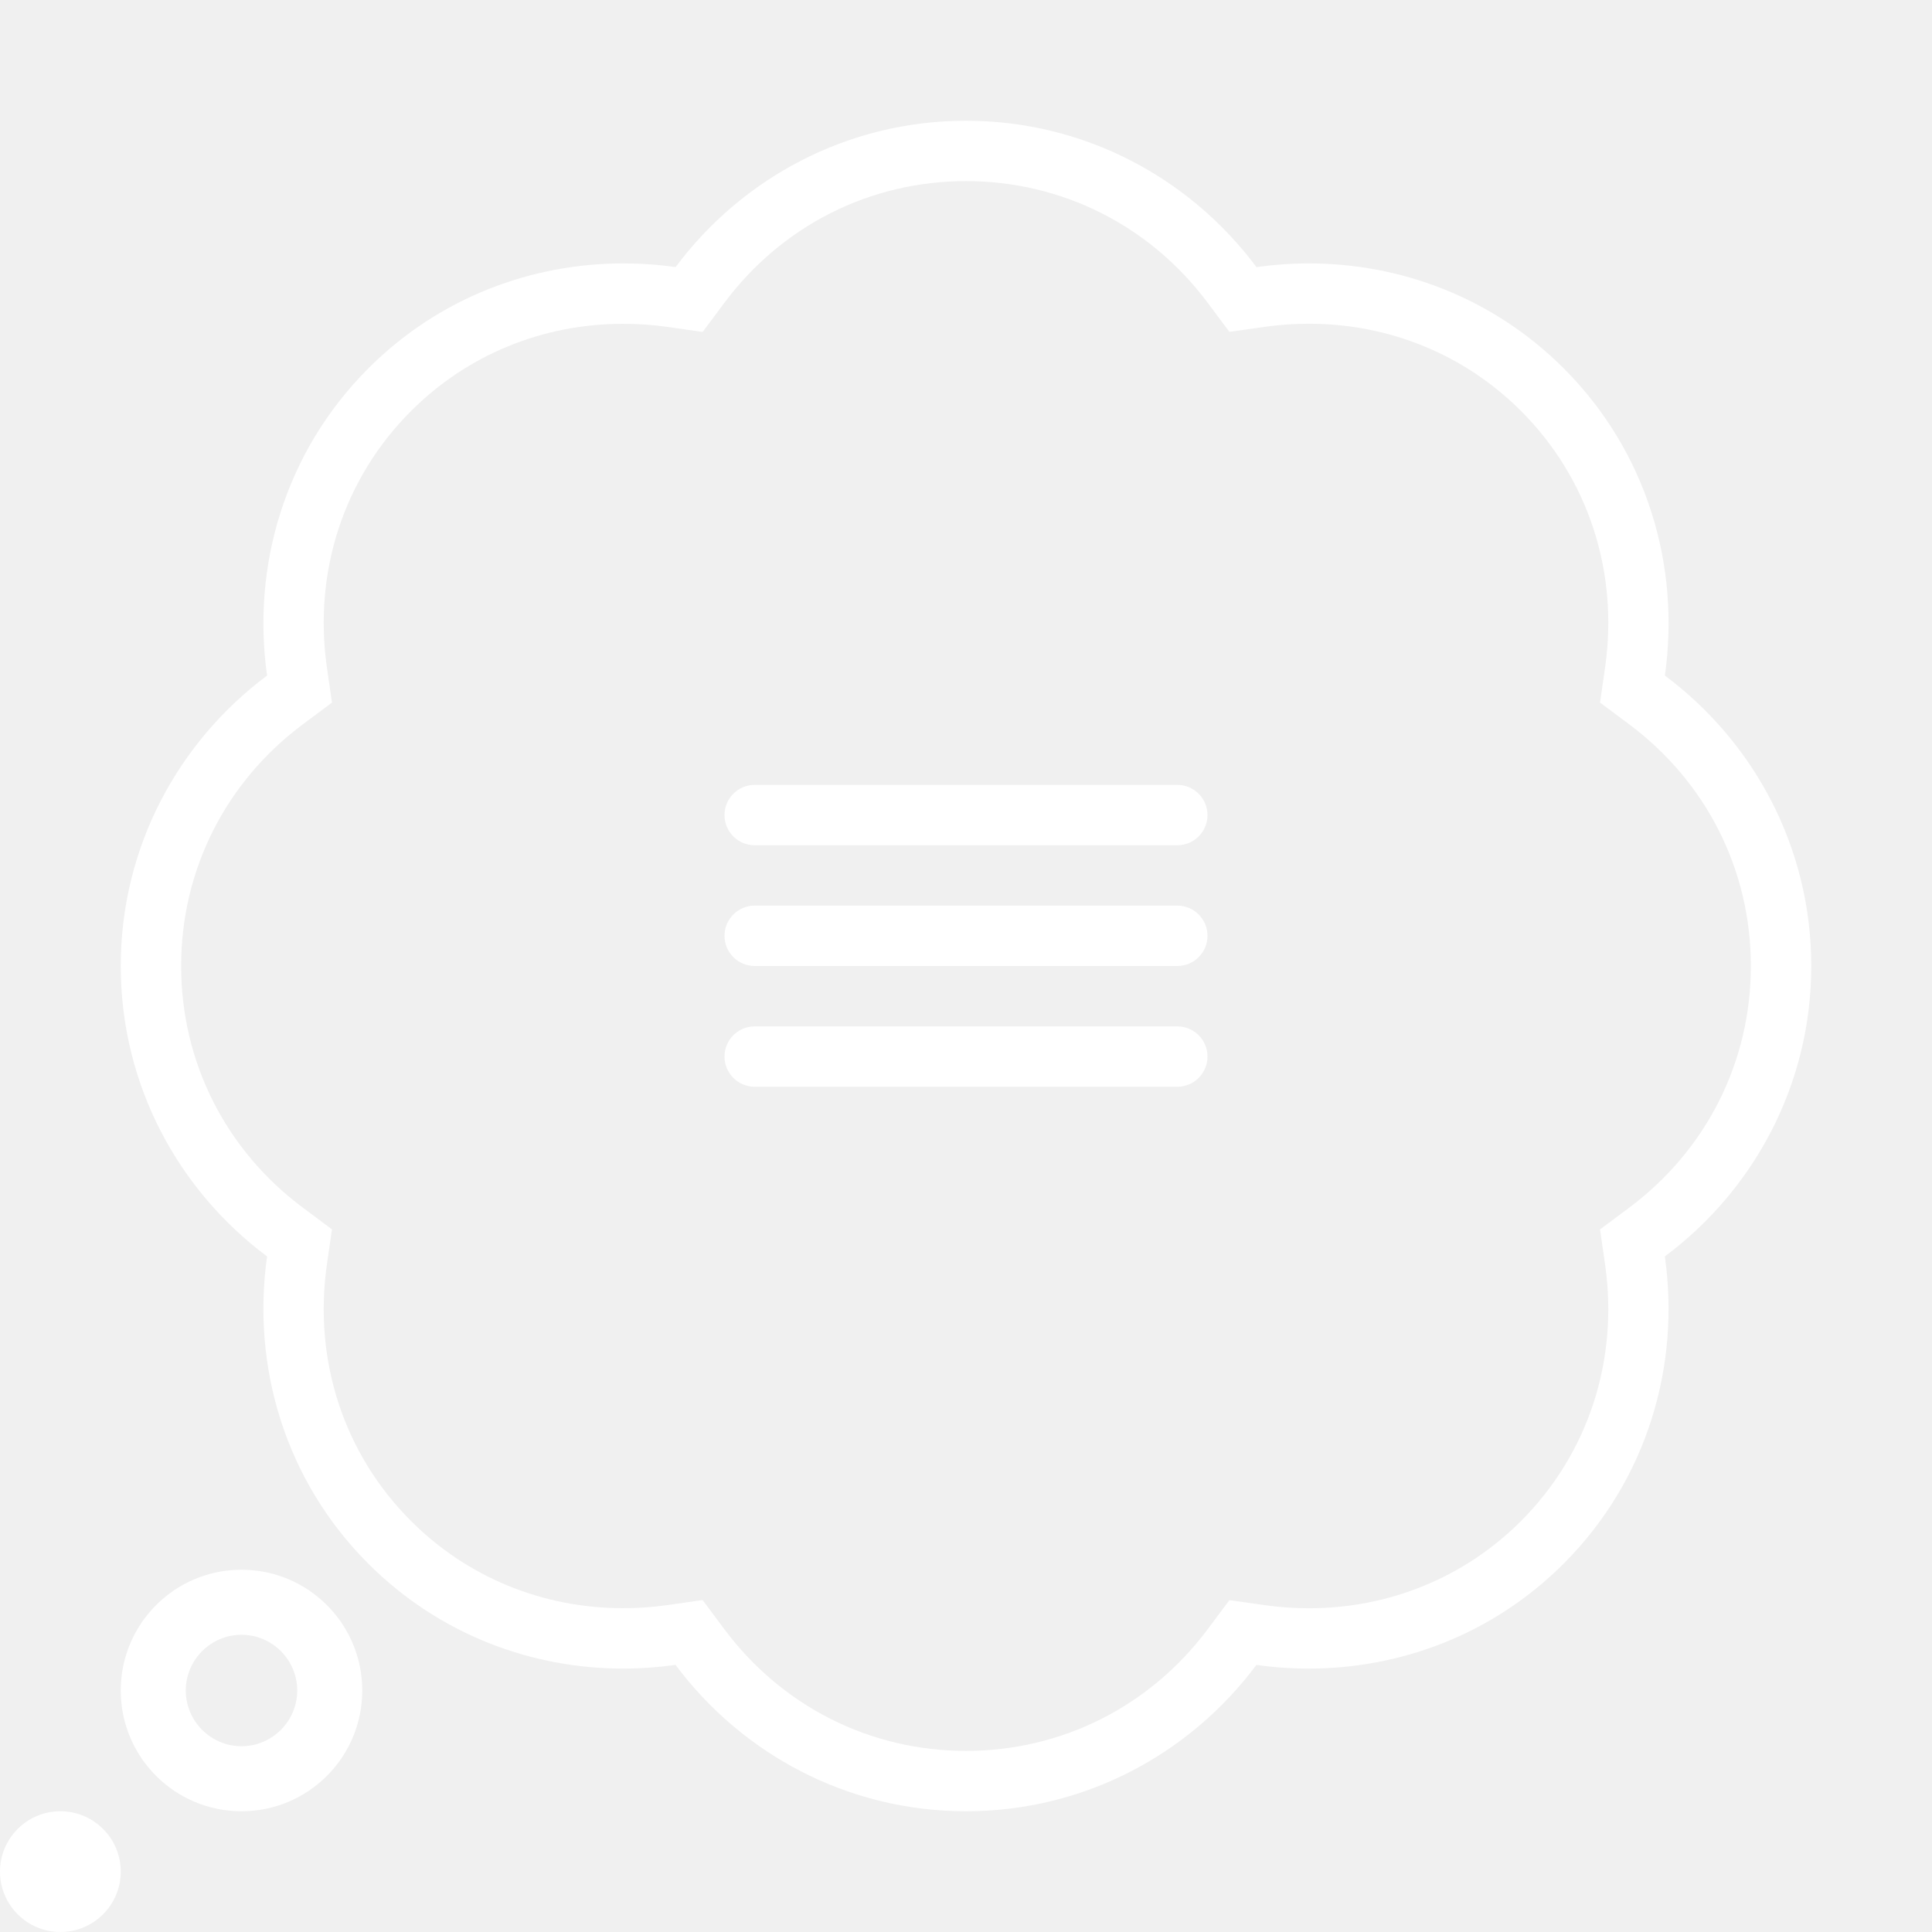
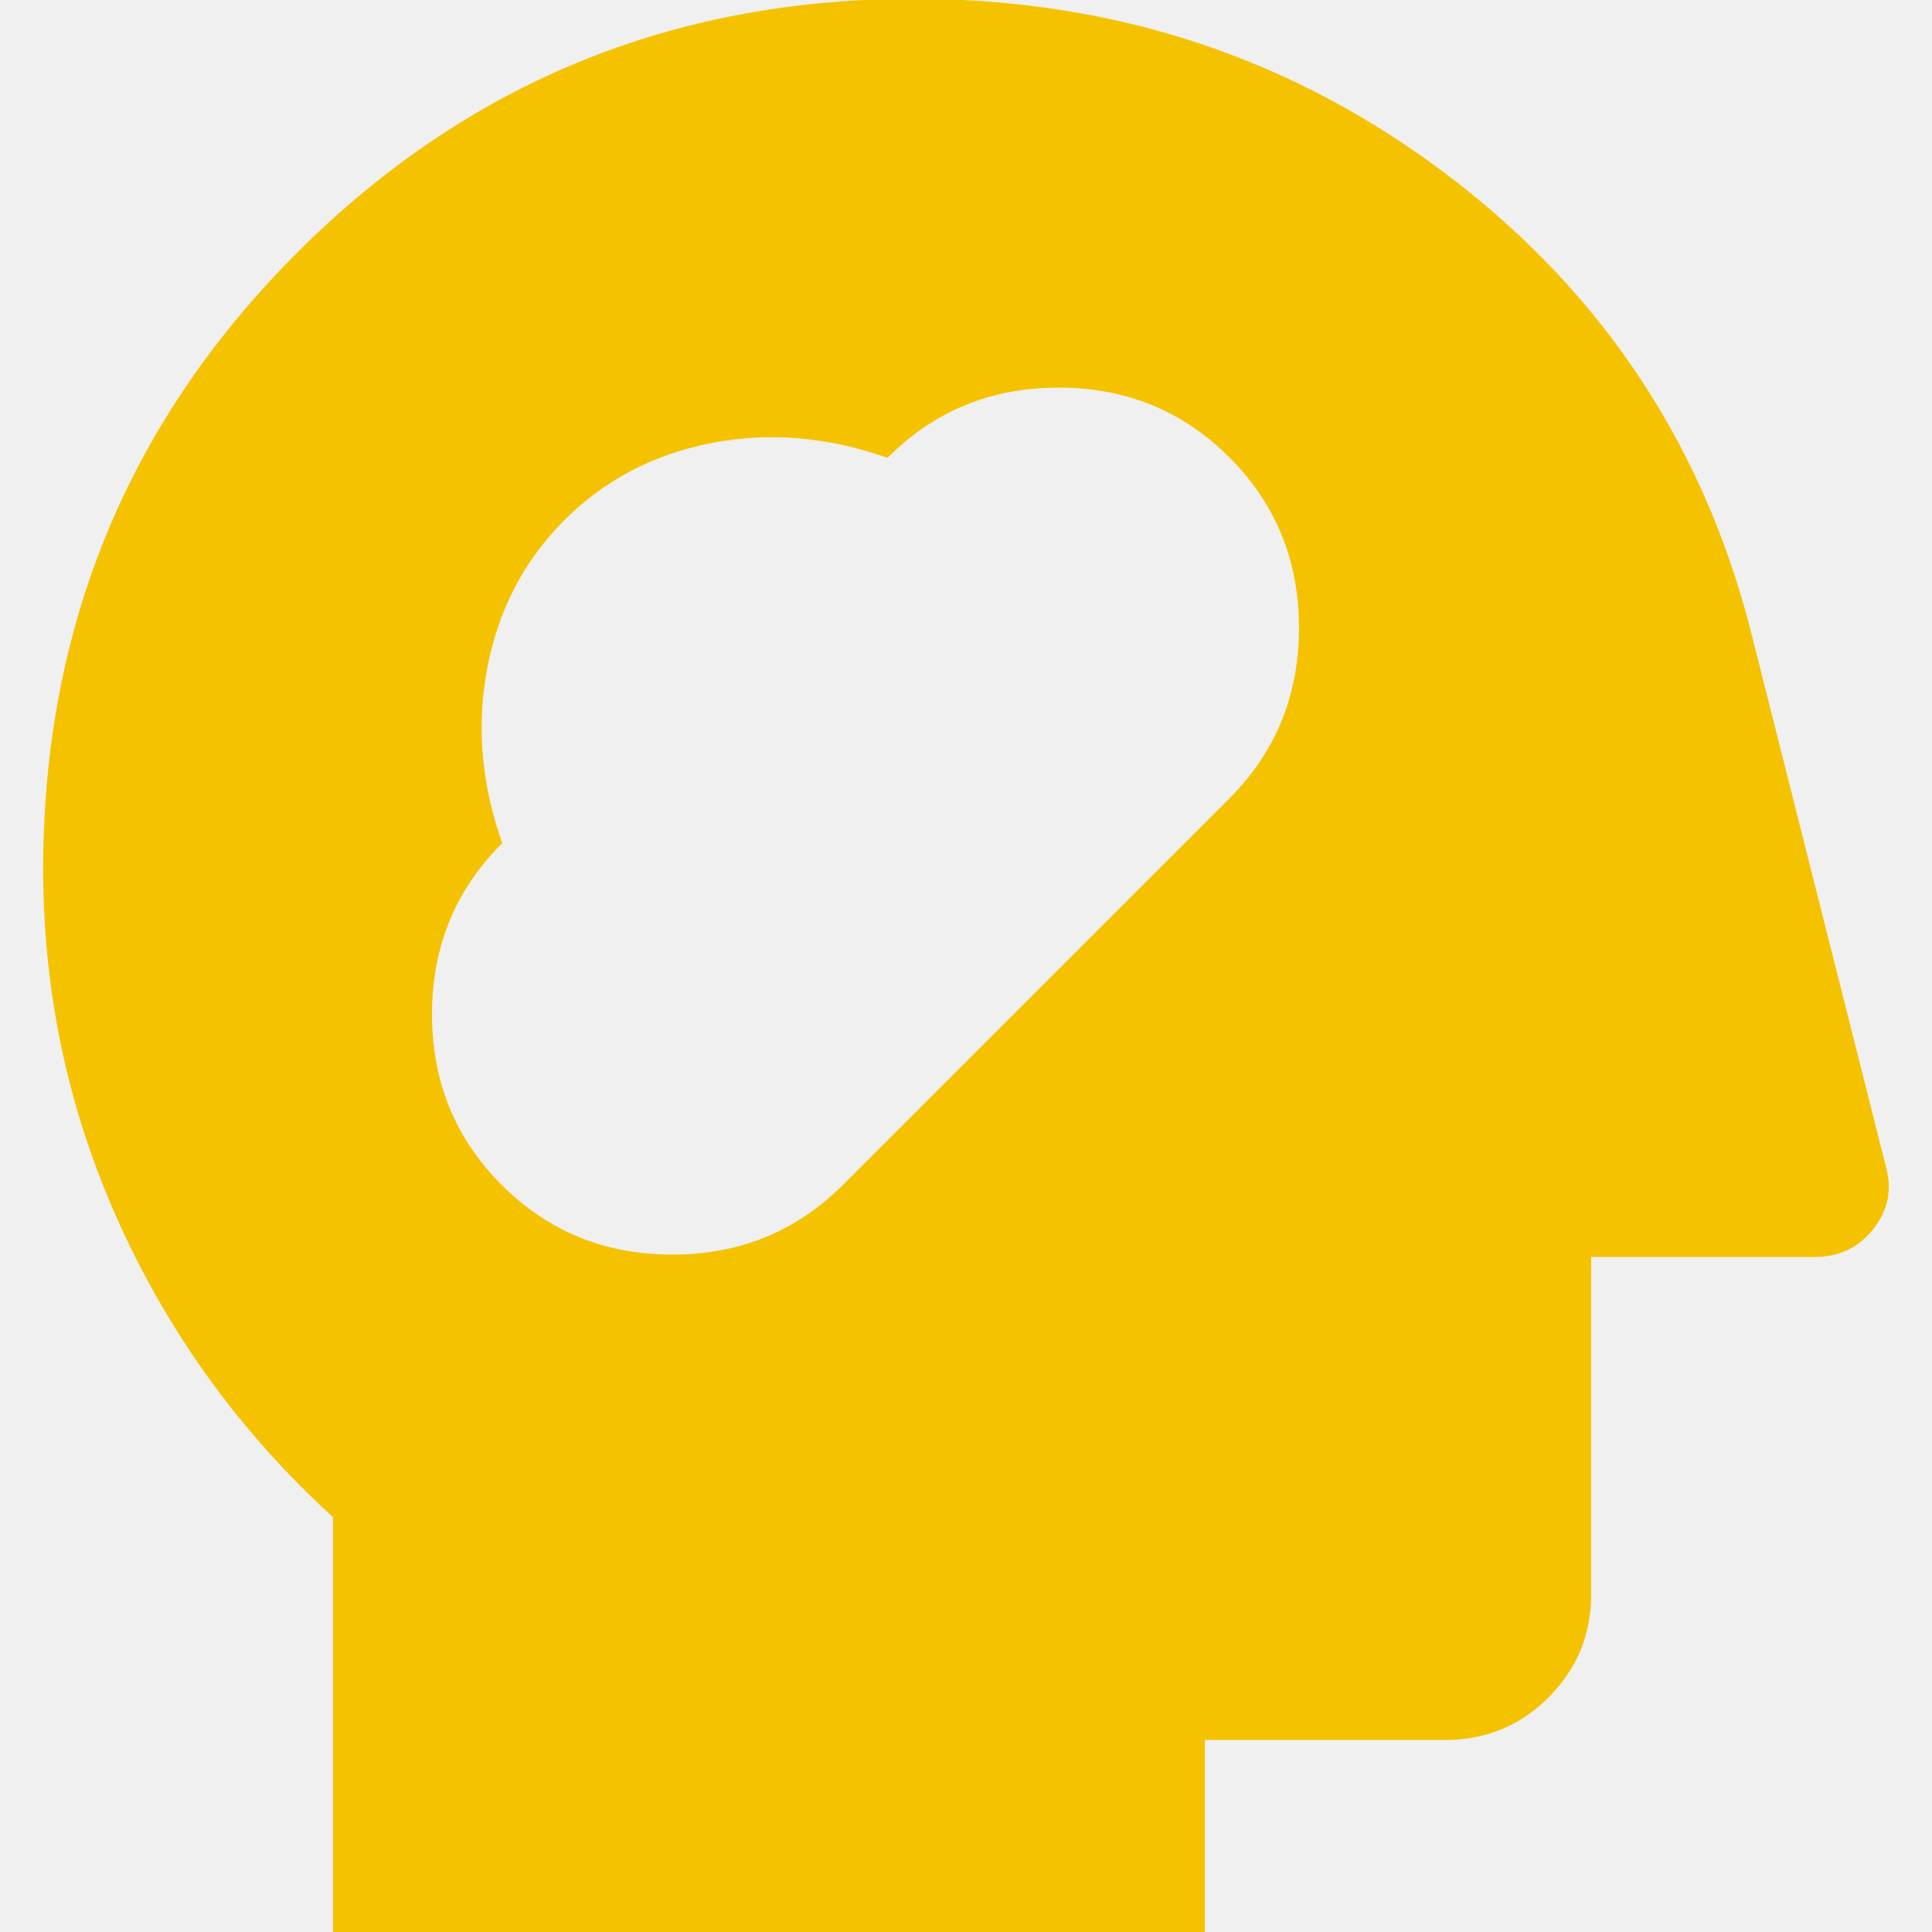
- <svg xmlns="http://www.w3.org/2000/svg" width="50" height="50" viewBox="0 0 50 50" fill="none">
-   <g>
-     <path d="M31.25 17.969C31.25 17.969 31.25 17.969 31.25 17.969C31.25 18.4 30.9 18.75 30.469 18.75C30.469 18.75 19.531 18.75 19.531 18.75C19.1 18.75 18.75 18.4 18.75 17.969C18.75 17.969 18.75 17.969 18.75 17.969C18.75 17.538 19.1 17.188 19.531 17.188C19.531 17.188 30.469 17.188 30.469 17.188C30.9 17.188 31.25 17.538 31.25 17.969C31.25 17.969 31.25 17.969 31.25 17.969ZM19.531 21.875C19.531 21.875 30.469 21.875 30.469 21.875C30.9 21.875 31.25 21.525 31.25 21.094C31.25 21.094 31.25 21.094 31.25 21.094C31.25 20.663 30.9 20.312 30.469 20.312C30.469 20.312 19.531 20.312 19.531 20.312C19.1 20.312 18.75 20.663 18.75 21.094C18.75 21.094 18.75 21.094 18.75 21.094C18.75 21.525 19.1 21.875 19.531 21.875C19.531 21.875 19.531 21.875 19.531 21.875ZM19.531 25C19.531 25 30.469 25 30.469 25C30.9 25 31.25 24.65 31.25 24.219C31.25 24.219 31.25 24.219 31.25 24.219C31.25 23.788 30.9 23.438 30.469 23.438C30.469 23.438 19.531 23.438 19.531 23.438C19.1 23.438 18.75 23.788 18.75 24.219C18.75 24.219 18.75 24.219 18.75 24.219C18.75 24.65 19.1 25 19.531 25C19.531 25 19.531 25 19.531 25ZM46.875 21.875C46.875 18.794 45.381 16.069 43.087 14.359C43.487 11.539 42.638 8.577 40.469 6.408C38.645 4.584 36.261 3.692 33.872 3.692C33.419 3.692 32.966 3.725 32.517 3.788C30.806 1.494 28.081 0 25 0C21.919 0 19.194 1.494 17.484 3.788C17.034 3.723 16.581 3.692 16.13 3.692C13.741 3.692 11.356 4.584 9.533 6.408C7.364 8.577 6.513 11.539 6.912 14.359C4.619 16.069 3.125 18.794 3.125 21.875C3.125 24.956 4.619 27.681 6.912 29.391C6.513 32.211 7.362 35.173 9.531 37.342C11.355 39.166 13.739 40.058 16.128 40.058C16.581 40.058 17.034 40.025 17.483 39.962C19.194 42.256 21.919 43.75 25 43.75C28.081 43.75 30.806 42.256 32.516 39.962C32.966 40.027 33.419 40.058 33.87 40.058C36.259 40.058 38.644 39.166 40.467 37.342C42.636 35.173 43.487 32.209 43.086 29.391C45.381 27.681 46.875 24.956 46.875 21.875C46.875 21.875 46.875 21.875 46.875 21.875ZM42.153 28.137L41.409 28.692C41.409 28.692 41.541 29.611 41.541 29.611C41.892 32.087 41.098 34.503 39.364 36.239C37.908 37.695 35.958 38.497 33.872 38.497C33.494 38.497 33.112 38.47 32.736 38.417C32.736 38.417 31.817 38.286 31.817 38.286C31.817 38.286 31.262 39.03 31.262 39.03C29.767 41.036 27.484 42.188 25 42.188C22.516 42.188 20.233 41.036 18.738 39.028C18.738 39.028 18.183 38.284 18.183 38.284C18.183 38.284 17.264 38.416 17.264 38.416C16.889 38.469 16.506 38.495 16.128 38.495C14.042 38.495 12.092 37.694 10.636 36.237C8.9 34.502 8.108 32.086 8.459 29.609C8.459 29.609 8.591 28.691 8.591 28.691C8.591 28.691 7.847 28.136 7.847 28.136C5.839 26.642 4.688 24.359 4.688 21.875C4.688 19.389 5.839 17.108 7.847 15.613C7.847 15.613 8.591 15.058 8.591 15.058C8.591 15.058 8.459 14.139 8.459 14.139C8.108 11.662 8.902 9.247 10.637 7.513C12.094 6.056 14.044 5.255 16.13 5.255C16.508 5.255 16.891 5.281 17.266 5.334C17.266 5.334 18.184 5.466 18.184 5.466C18.184 5.466 18.739 4.722 18.739 4.722C20.233 2.714 22.516 1.562 25 1.562C27.484 1.562 29.767 2.714 31.262 4.72C31.262 4.72 31.817 5.464 31.817 5.464C31.817 5.464 32.736 5.333 32.736 5.333C33.111 5.28 33.494 5.253 33.872 5.253C35.958 5.253 37.908 6.055 39.364 7.511C41.1 9.247 41.892 11.662 41.541 14.139C41.541 14.139 41.409 15.058 41.409 15.058C41.409 15.058 42.153 15.613 42.153 15.613C44.161 17.108 45.312 19.389 45.312 21.875C45.312 24.359 44.161 26.642 42.153 28.137C42.153 28.137 42.153 28.137 42.153 28.137ZM3.125 45.312C3.125 46.175 2.425 46.875 1.562 46.875C0.7 46.875 0 46.175 0 45.312C0 44.45 0.7 43.75 1.562 43.75C2.425 43.75 3.125 44.45 3.125 45.312C3.125 45.312 3.125 45.312 3.125 45.312ZM6.25 37.5C4.523 37.5 3.125 38.898 3.125 40.625C3.125 42.352 4.523 43.75 6.25 43.75C7.977 43.75 9.375 42.352 9.375 40.625C9.375 38.898 7.977 37.5 6.25 37.5C6.25 37.5 6.25 37.5 6.25 37.5ZM6.25 42.067C5.455 42.067 4.808 41.42 4.808 40.625C4.808 39.83 5.455 39.183 6.25 39.183C7.045 39.183 7.692 39.83 7.692 40.625C7.692 41.42 7.045 42.067 6.25 42.067C6.25 42.067 6.25 42.067 6.25 42.067Z" fill="#FFFFFF" transform="translate(0 3.125)" />
-   </g>
+ <svg xmlns="http://www.w3.org/2000/svg" version="1.1" viewBox="5.081 4 40 40" width="40" height="40" fill="none">
+   <svg height="48px" viewBox="0 -960 960 960" width="48px" fill="#f5c200" stroke="#f5c200">
+     <path d="M240-80v-172q-57-52-88.5-121.5T120-520q0-150 105-255t255-105q125 0 221.5 73.5T827-615l55 218q4 14-5 25.5T853-360h-93v140q0 25-17.5 42.5T700-160H600v80H240Zm69-309q29 29 71 29t71-29l160-160q29-29 29-71t-29-71q-29-29-71-29t-71 29q-37-13-73-6t-61 32q-25 25-32 61t6 73q-29 29-29 71t29 71Z" fill="#f5c200" stroke="#f5c200" />
+   </svg>
</svg>
